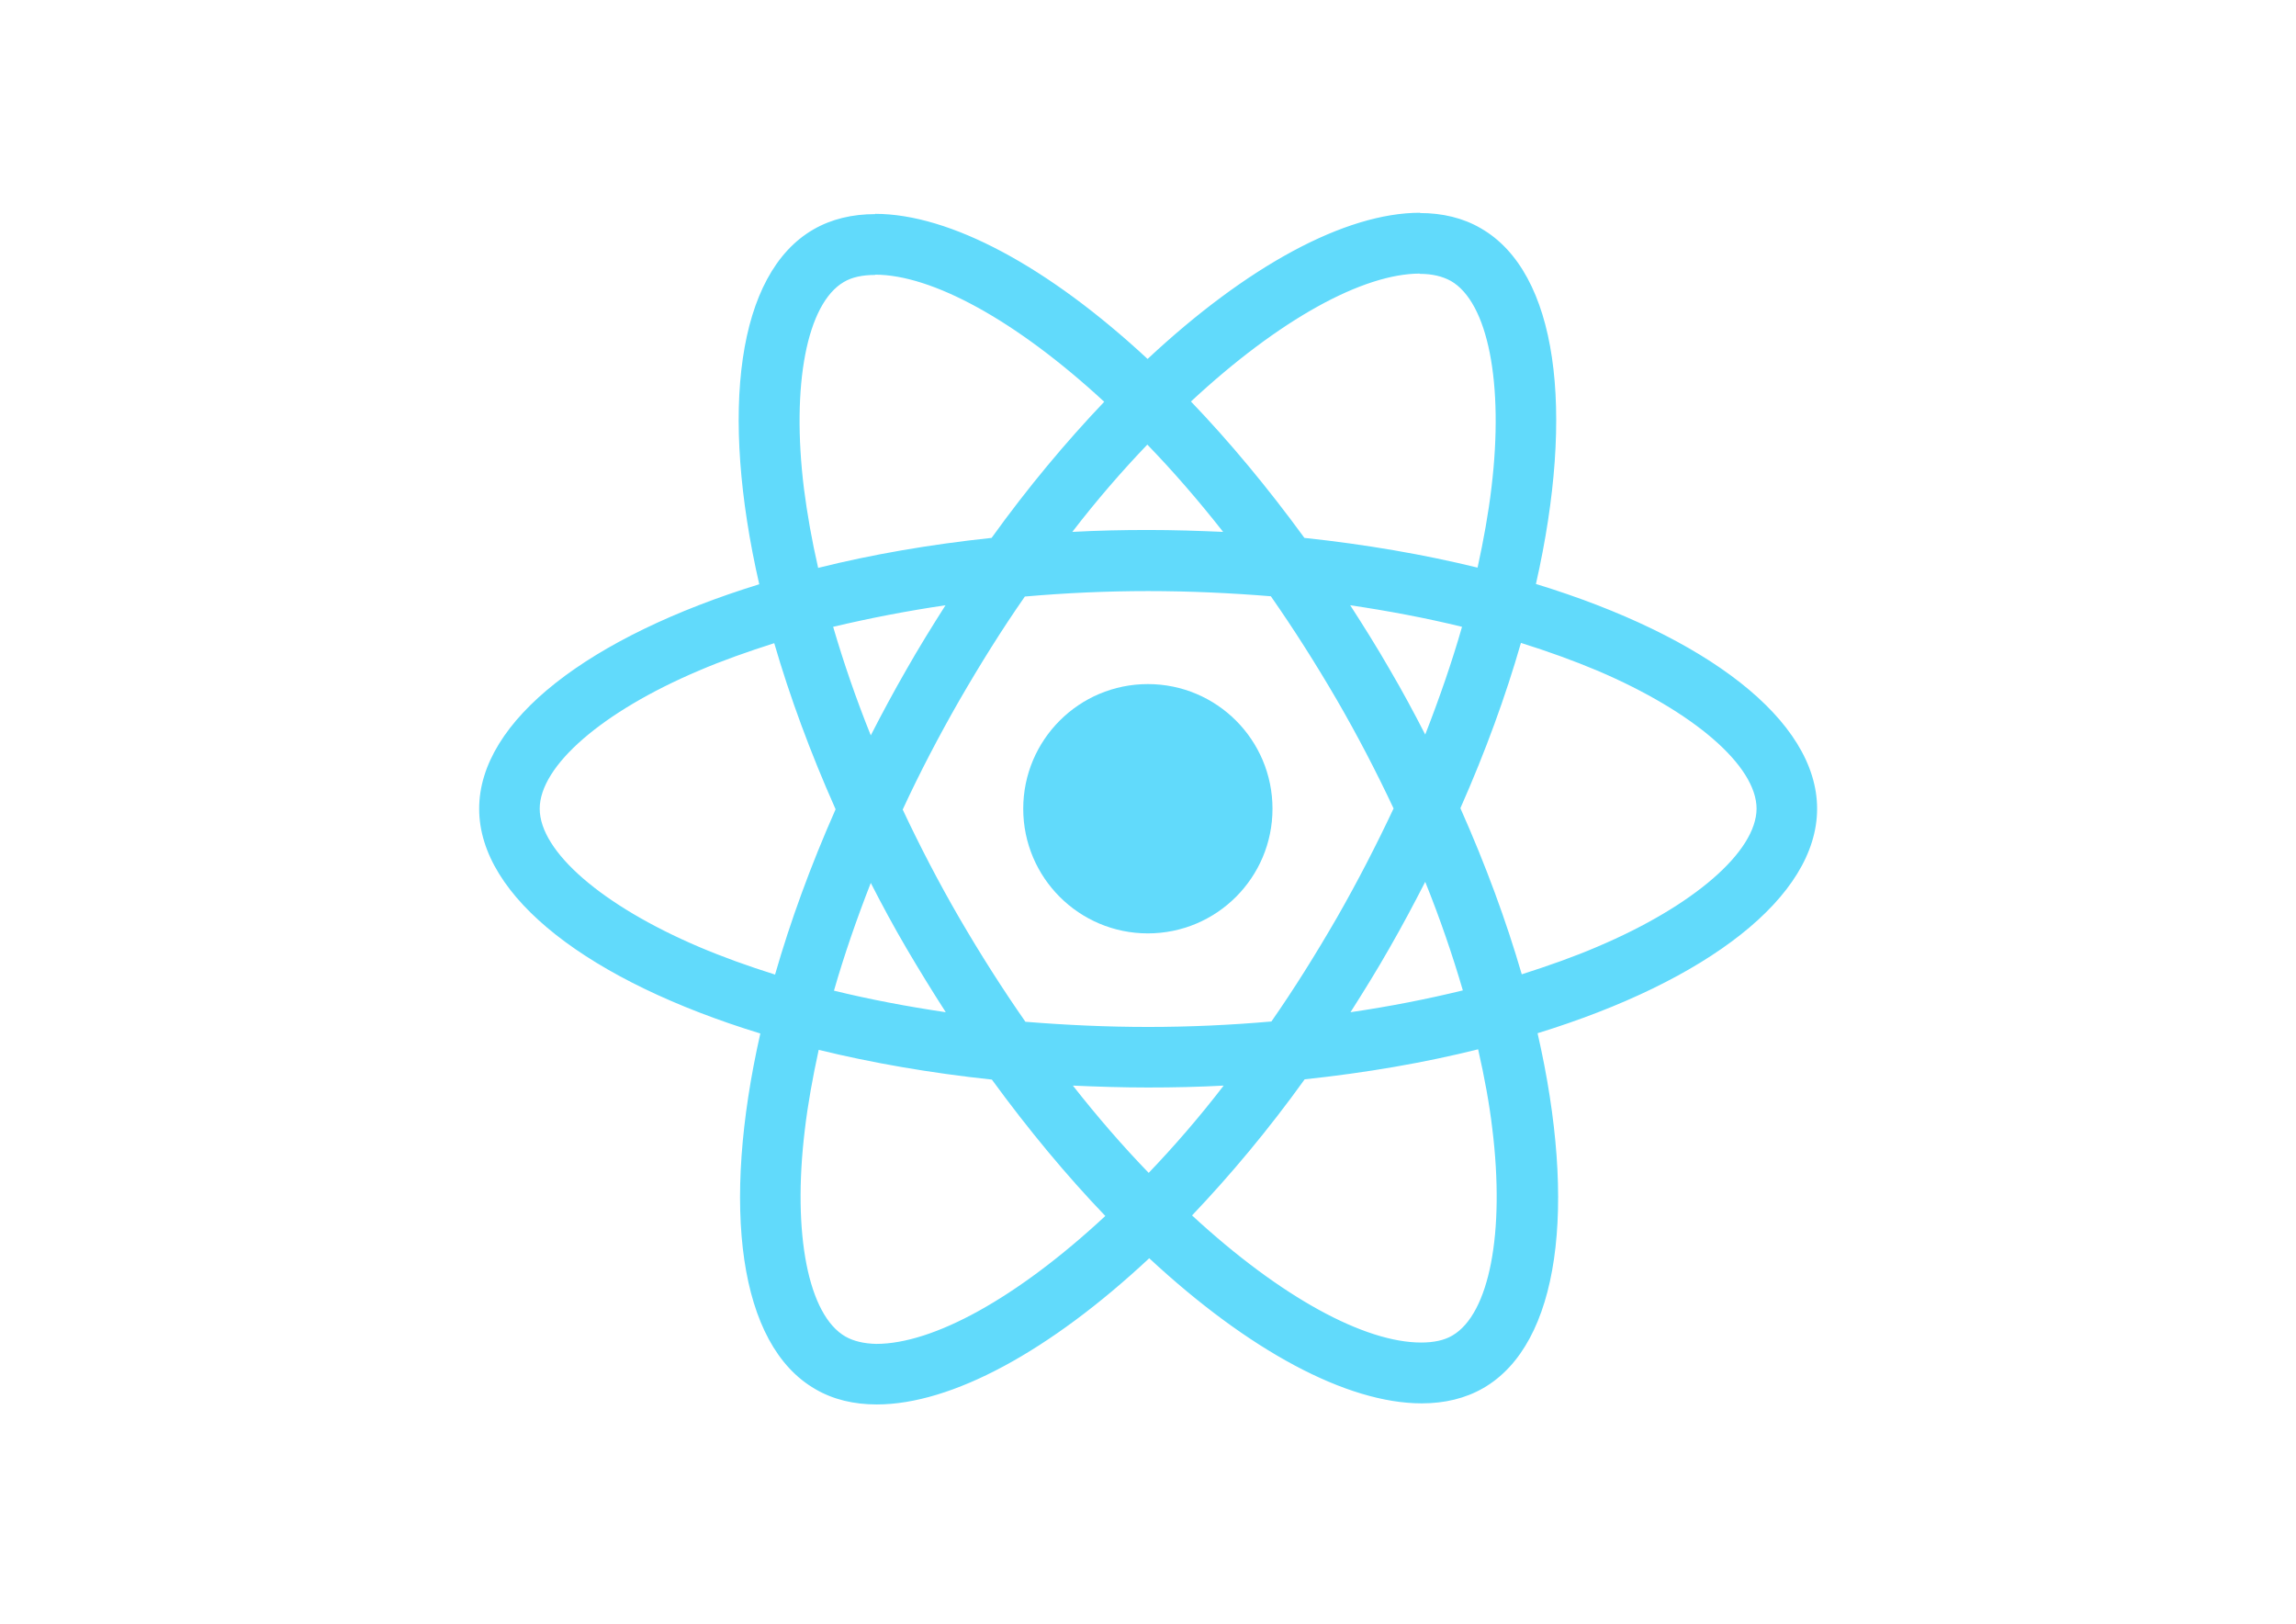
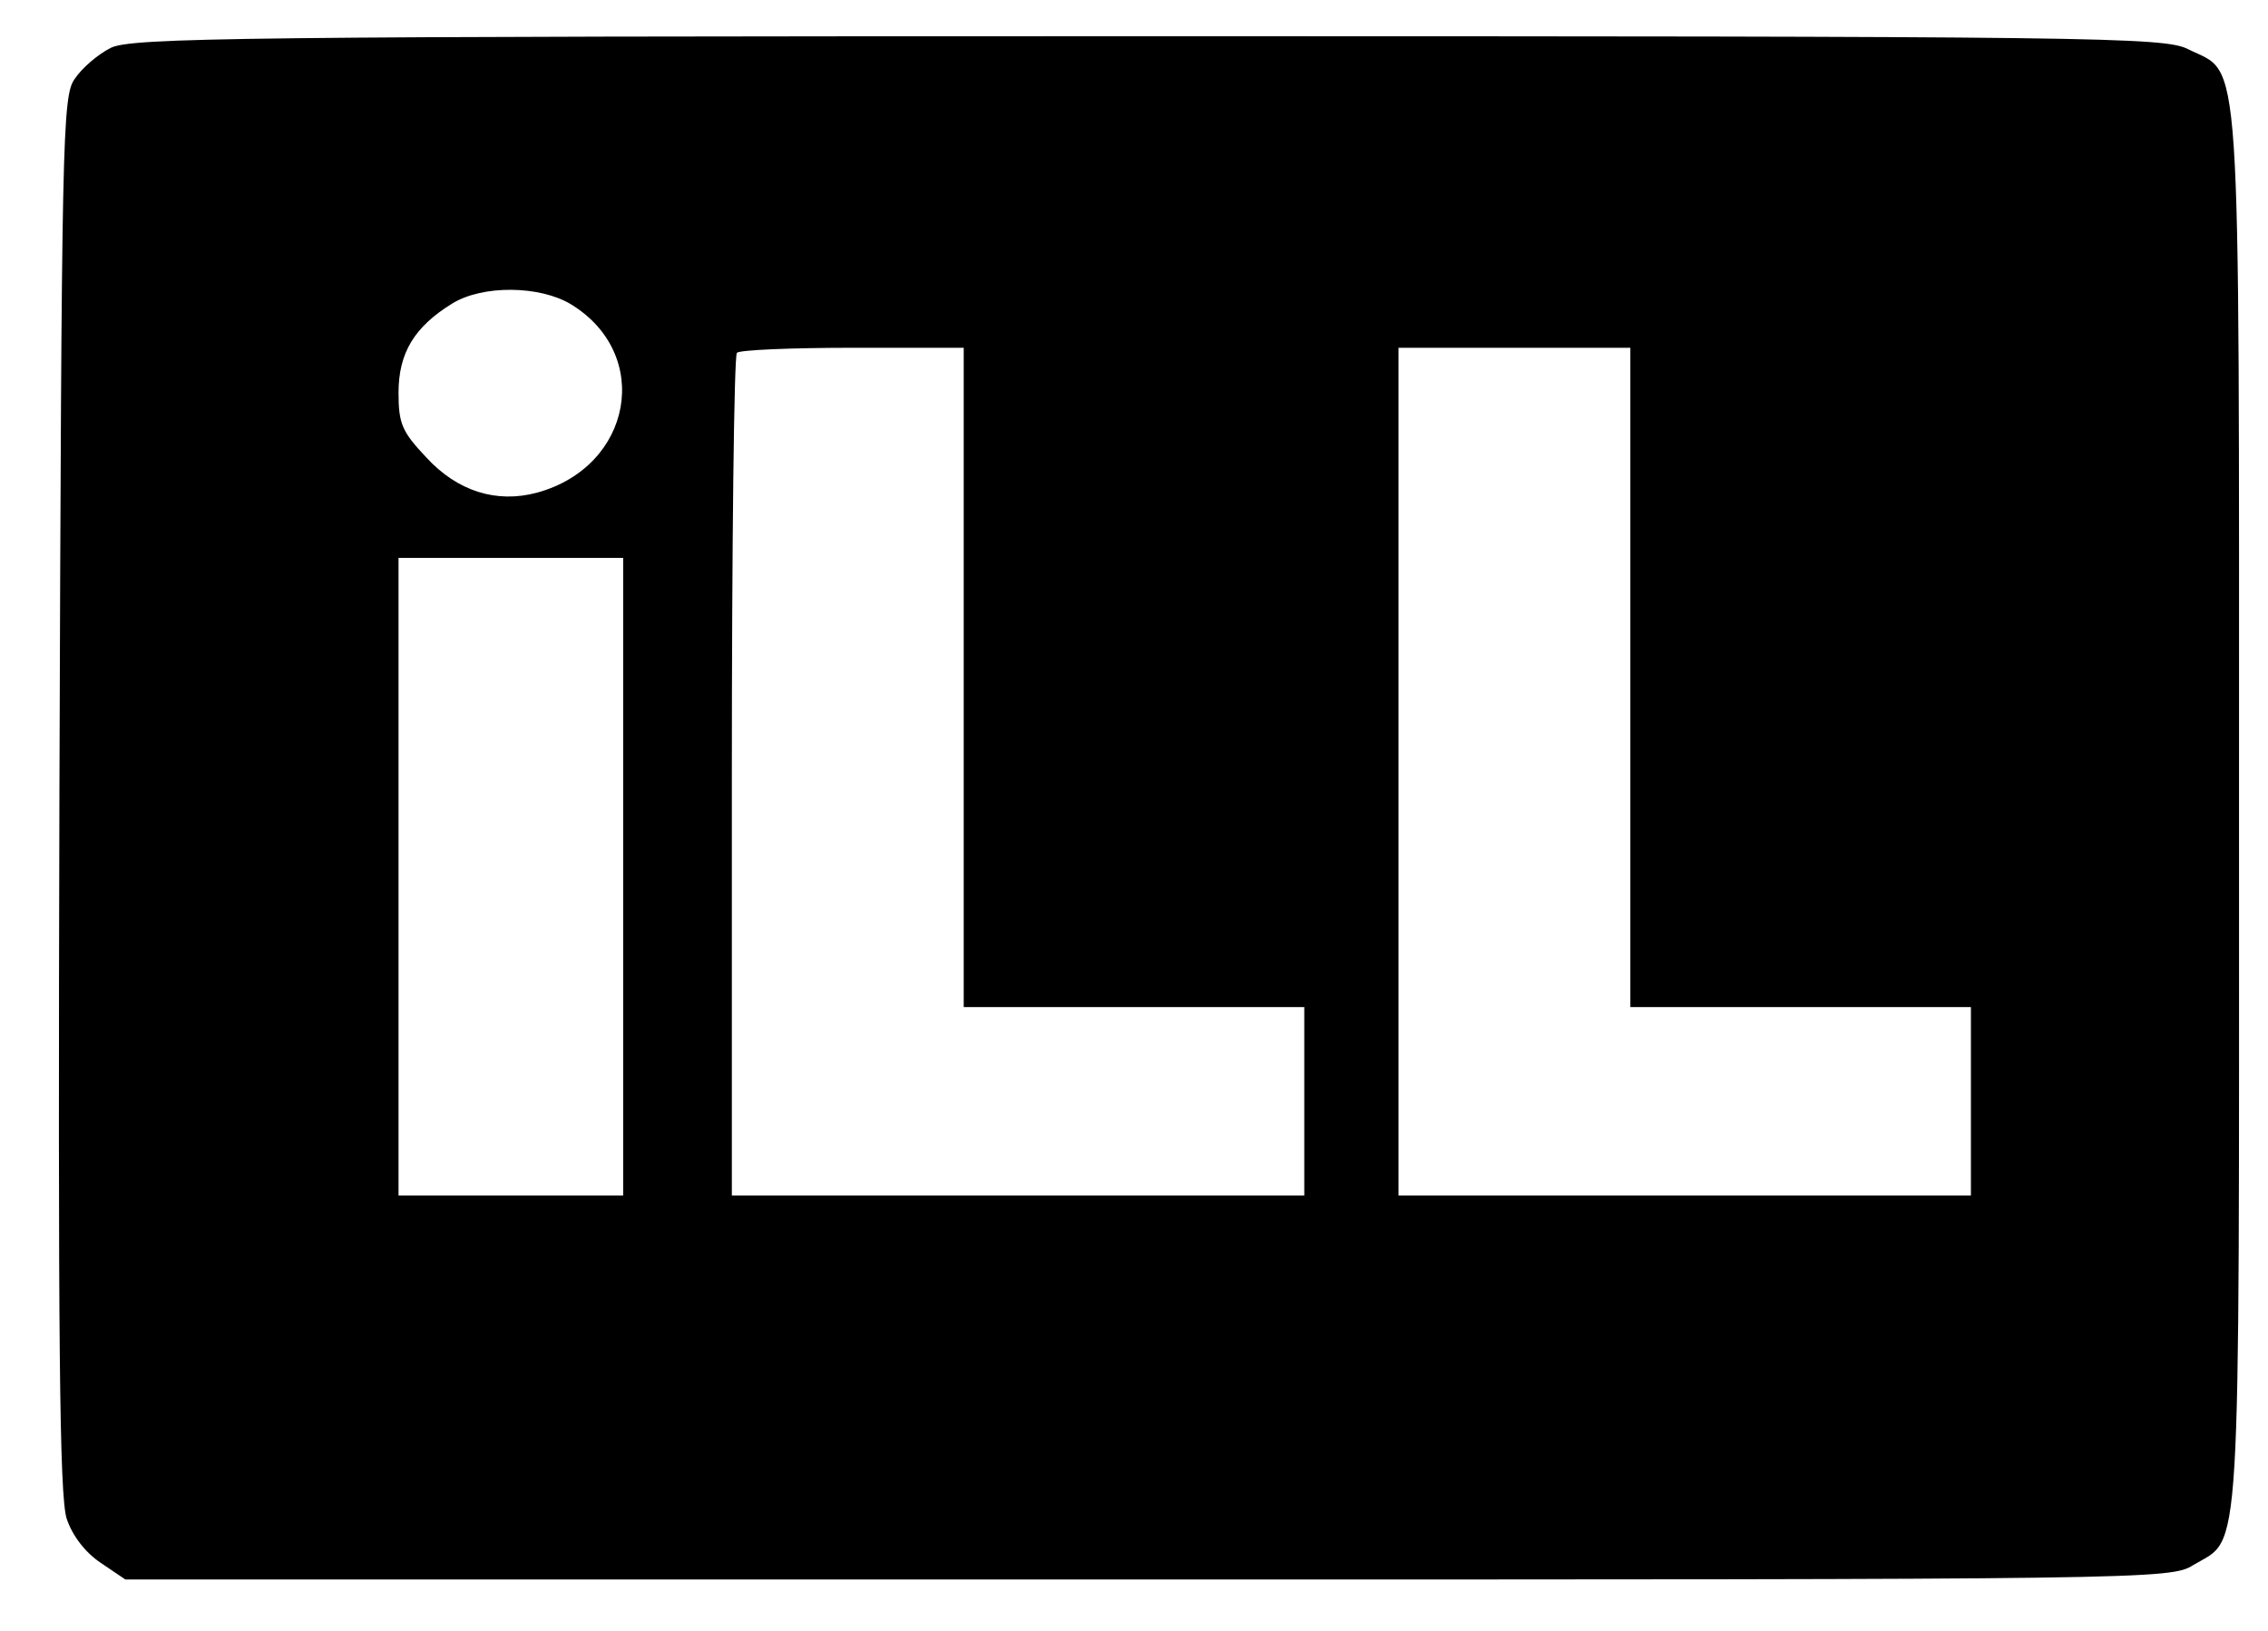
- <svg xmlns="http://www.w3.org/2000/svg" viewBox="0 0 841.9 595.3">
-   <g fill="#61DAFB">
-     <path d="M666.3 296.5c0-32.5-40.7-63.3-103.1-82.4 14.4-63.6 8-114.2-20.2-130.4-6.5-3.8-14.1-5.6-22.4-5.6v22.3c4.6 0 8.3.9 11.4 2.6 13.6 7.8 19.5 37.5 14.9 75.7-1.1 9.4-2.9 19.3-5.1 29.4-19.6-4.8-41-8.5-63.5-10.9-13.5-18.5-27.5-35.3-41.6-50 32.6-30.3 63.2-46.9 84-46.9V78c-27.5 0-63.5 19.6-99.9 53.6-36.4-33.8-72.4-53.2-99.9-53.2v22.3c20.7 0 51.4 16.5 84 46.6-14 14.7-28 31.4-41.3 49.9-22.6 2.4-44 6.1-63.6 11-2.3-10-4-19.7-5.2-29-4.7-38.2 1.1-67.9 14.6-75.8 3-1.8 6.9-2.6 11.5-2.6V78.5c-8.4 0-16 1.8-22.6 5.6-28.1 16.2-34.4 66.7-19.9 130.1-62.2 19.2-102.7 49.9-102.7 82.3 0 32.5 40.7 63.3 103.1 82.4-14.4 63.6-8 114.2 20.2 130.4 6.5 3.8 14.1 5.6 22.5 5.6 27.5 0 63.5-19.6 99.9-53.6 36.4 33.8 72.4 53.2 99.9 53.2 8.4 0 16-1.8 22.6-5.6 28.1-16.2 34.4-66.7 19.9-130.1 62-19.1 102.5-49.9 102.5-82.3zm-130.2-66.7c-3.7 12.9-8.3 26.2-13.5 39.5-4.1-8-8.4-16-13.1-24-4.6-8-9.5-15.8-14.4-23.4 14.2 2.1 27.9 4.7 41 7.9zm-45.8 106.5c-7.8 13.5-15.8 26.3-24.1 38.2-14.9 1.3-30 2-45.2 2-15.1 0-30.2-.7-45-1.9-8.3-11.9-16.4-24.6-24.2-38-7.6-13.1-14.5-26.4-20.8-39.8 6.2-13.4 13.2-26.8 20.7-39.9 7.8-13.5 15.8-26.3 24.1-38.2 14.9-1.3 30-2 45.2-2 15.1 0 30.2.7 45 1.9 8.3 11.9 16.4 24.6 24.2 38 7.6 13.1 14.5 26.4 20.8 39.8-6.3 13.4-13.2 26.8-20.7 39.9zm32.3-13c5.4 13.4 10 26.8 13.8 39.8-13.1 3.2-26.9 5.9-41.2 8 4.9-7.7 9.8-15.6 14.4-23.7 4.6-8 8.9-16.1 13-24.1zM421.2 430c-9.3-9.6-18.6-20.3-27.8-32 9 .4 18.2.7 27.5.7 9.4 0 18.7-.2 27.8-.7-9 11.7-18.3 22.4-27.5 32zm-74.4-58.9c-14.2-2.1-27.9-4.7-41-7.9 3.7-12.9 8.3-26.2 13.5-39.5 4.1 8 8.4 16 13.1 24 4.7 8 9.5 15.8 14.4 23.4zM420.7 163c9.3 9.6 18.6 20.3 27.8 32-9-.4-18.2-.7-27.5-.7-9.4 0-18.7.2-27.8.7 9-11.7 18.3-22.4 27.5-32zm-74 58.9c-4.9 7.7-9.8 15.6-14.4 23.7-4.6 8-8.9 16-13 24-5.4-13.4-10-26.8-13.8-39.8 13.1-3.1 26.9-5.8 41.2-7.9zm-90.5 125.2c-35.4-15.1-58.3-34.9-58.3-50.6 0-15.7 22.9-35.6 58.3-50.6 8.6-3.7 18-7 27.7-10.1 5.7 19.6 13.2 40 22.5 60.9-9.2 20.8-16.6 41.1-22.2 60.6-9.9-3.1-19.3-6.5-28-10.2zM310 490c-13.6-7.8-19.5-37.5-14.9-75.7 1.1-9.4 2.9-19.3 5.1-29.4 19.6 4.8 41 8.5 63.5 10.9 13.5 18.5 27.5 35.3 41.6 50-32.6 30.3-63.2 46.9-84 46.9-4.5-.1-8.3-1-11.3-2.7zm237.2-76.2c4.7 38.2-1.1 67.9-14.6 75.8-3 1.8-6.9 2.6-11.5 2.6-20.7 0-51.4-16.5-84-46.6 14-14.7 28-31.4 41.3-49.9 22.6-2.4 44-6.1 63.6-11 2.3 10.1 4.1 19.8 5.2 29.1zm38.5-66.7c-8.6 3.7-18 7-27.7 10.1-5.7-19.6-13.2-40-22.5-60.9 9.2-20.8 16.6-41.1 22.2-60.6 9.9 3.1 19.3 6.5 28.1 10.2 35.4 15.1 58.3 34.9 58.3 50.6-.1 15.7-23 35.6-58.4 50.6zM320.8 78.4z" />
-     <circle cx="420.9" cy="296.5" r="45.7" />
-     <path d="M520.5 78.1z" />
+ <svg xmlns="http://www.w3.org/2000/svg" version="1.0" width="313pt" height="225pt" viewBox="0 0 313 225" preserveAspectRatio="xMidYMid meet">
+   <g transform="translate(0,225) scale(0.1,-0.1)" fill="#000000" stroke="none">
+     <path d="M153 2184 c-18 -9 -40 -28 -50 -43 -17 -24 -18 -81 -21 -987 -2 -756 0 -969 10 -1000 8 -24 26 -47 47 -61 l34 -23 1411 0 c1382 0 1412 0 1443 20 67 40 63 -21 63 1042 0 1077 4 1013 -70 1050 -33 17 -122 18 -1435 18 -1255 0 -1403 -2 -1432 -16z m635 -354 c113 -69 85 -224 -47 -260 -56 -15 -110 2 -153 49 -33 35 -38 46 -38 89 0 55 22 91 74 123 42 26 121 25 164 -1z m542 -515 l0 -455 235 0 235 0 0 -130 0 -130 -395 0 -395 0 0 578 c0 318 3 582 7 585 3 4 75 7 160 7 l153 0 0 -455z m920 0 l0 -455 235 0 235 0 0 -130 0 -130 -395 0 -395 0 0 585 0 585 160 0 160 0 0 -455z m-1390 -275 l0 -440 -155 0 -155 0 0 440 0 440 155 0 155 0 0 -440z" />
  </g>
</svg>
